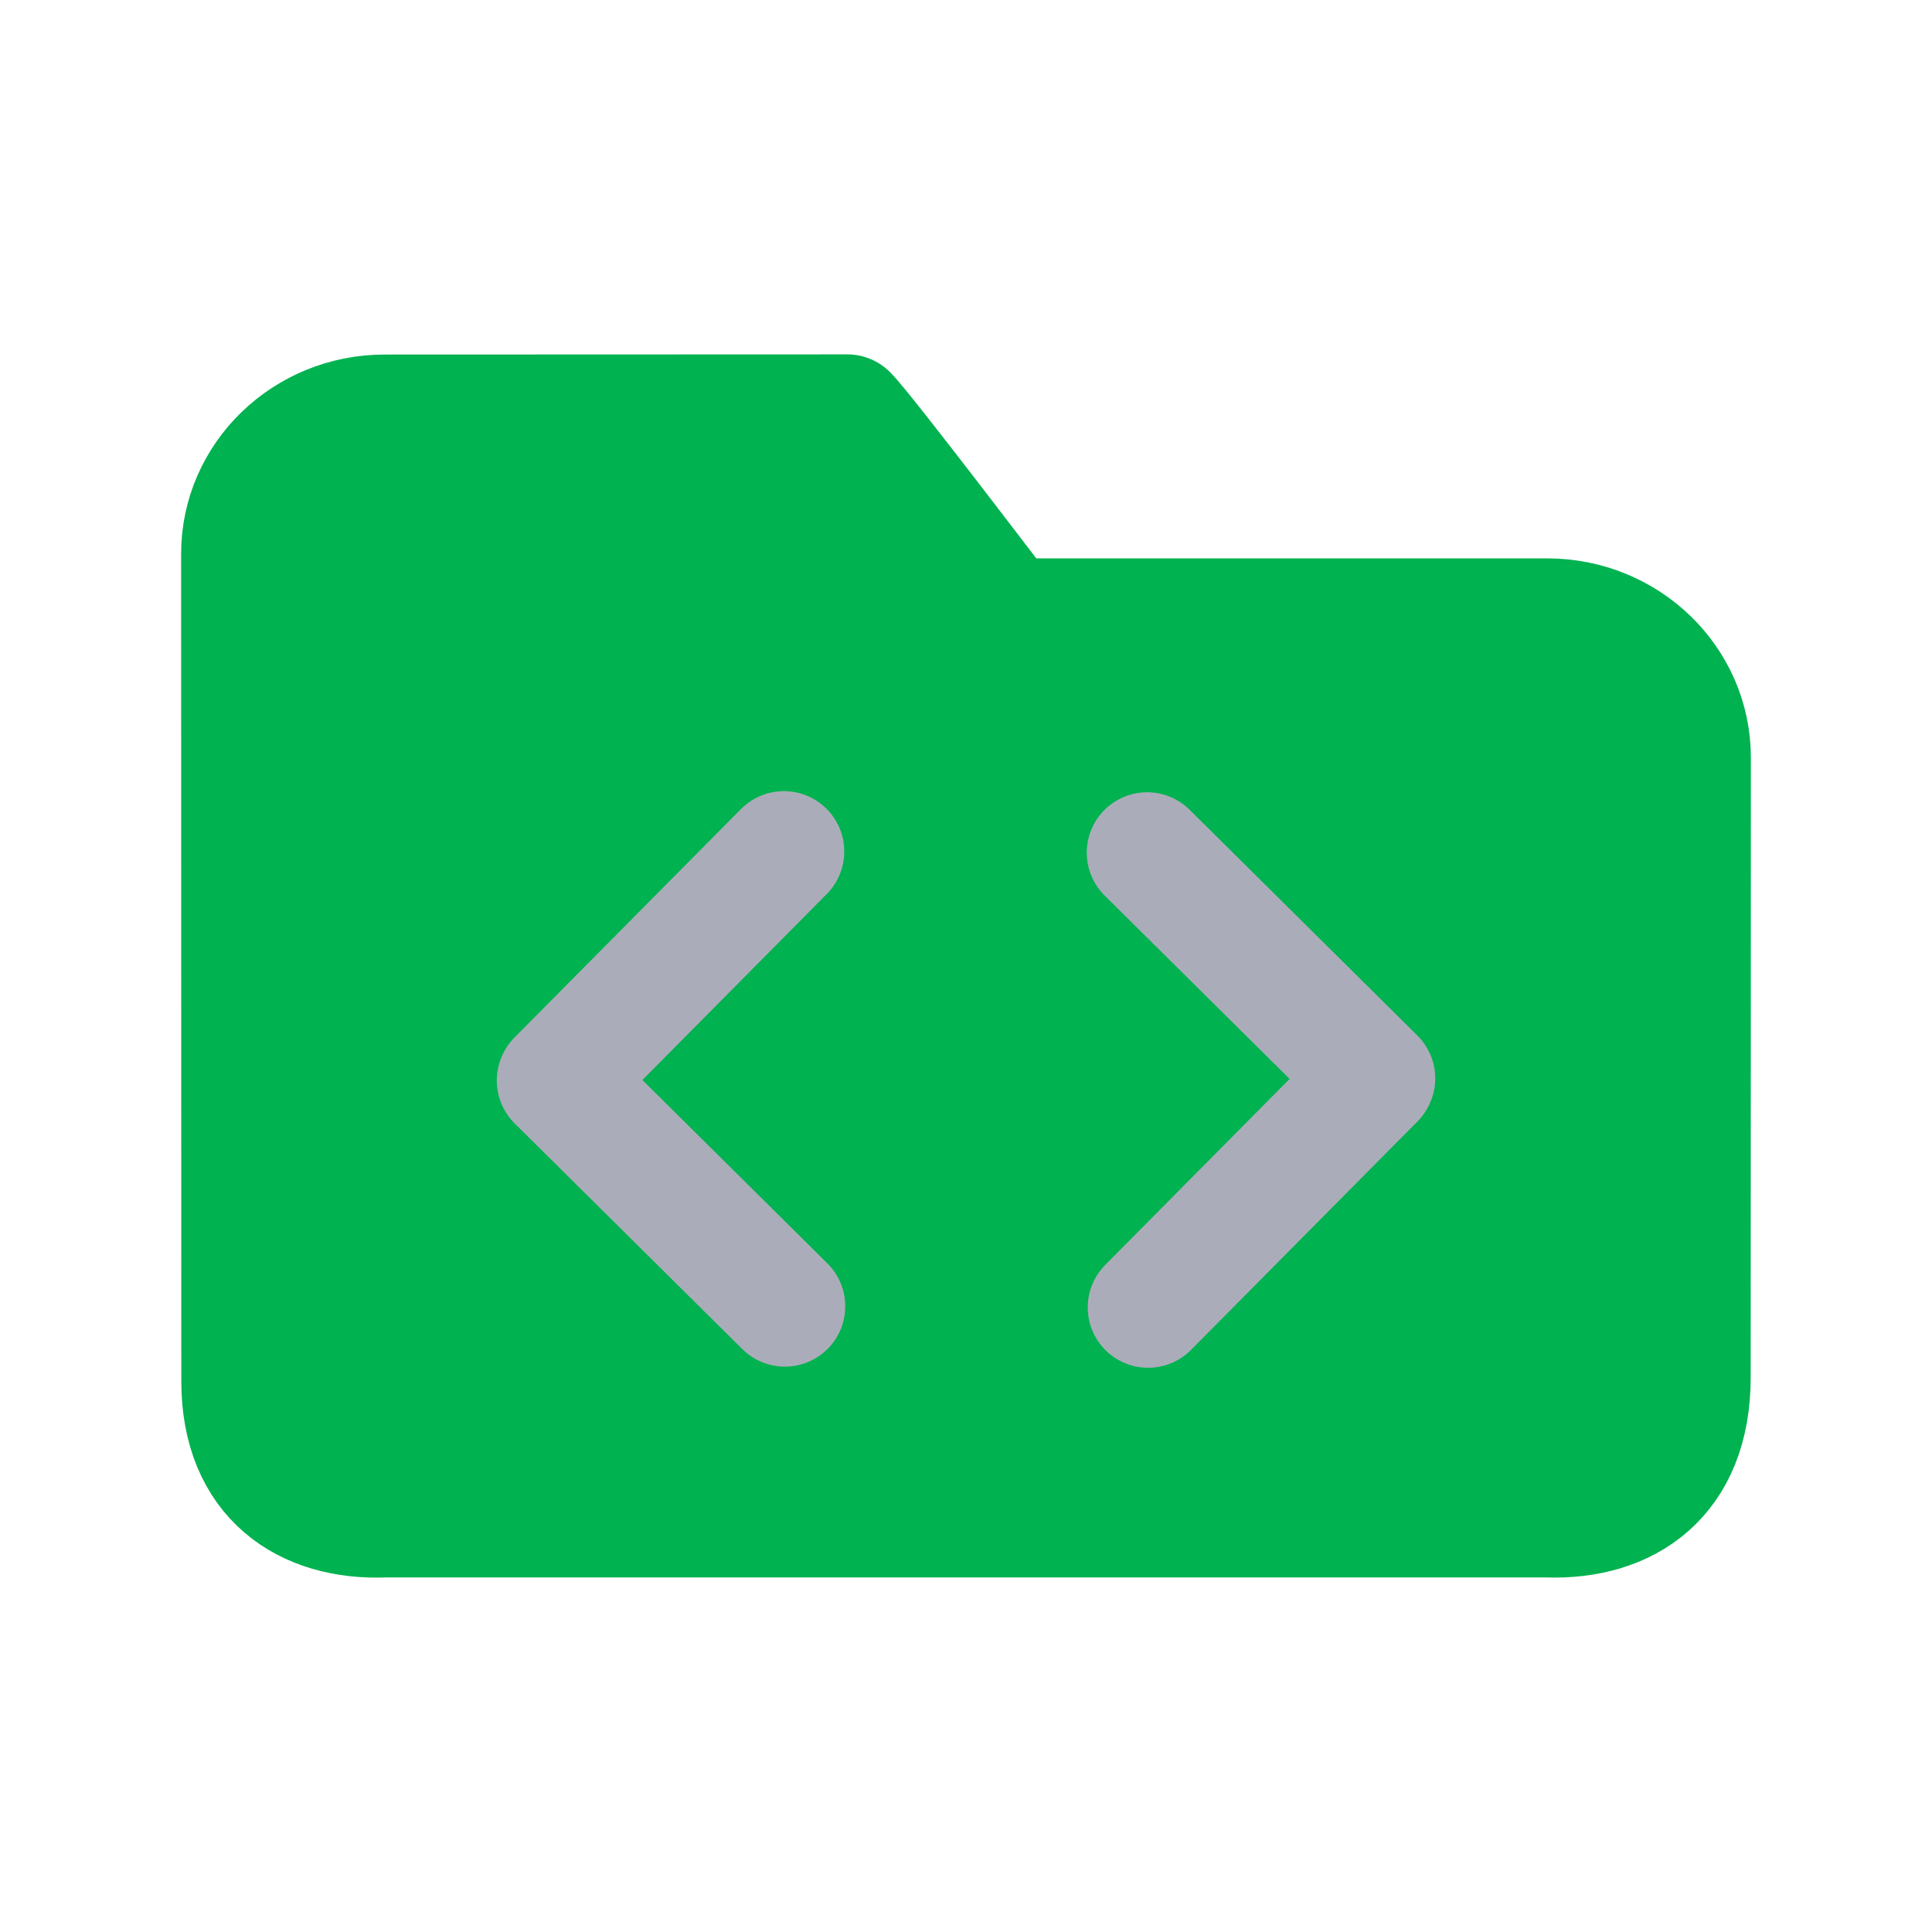
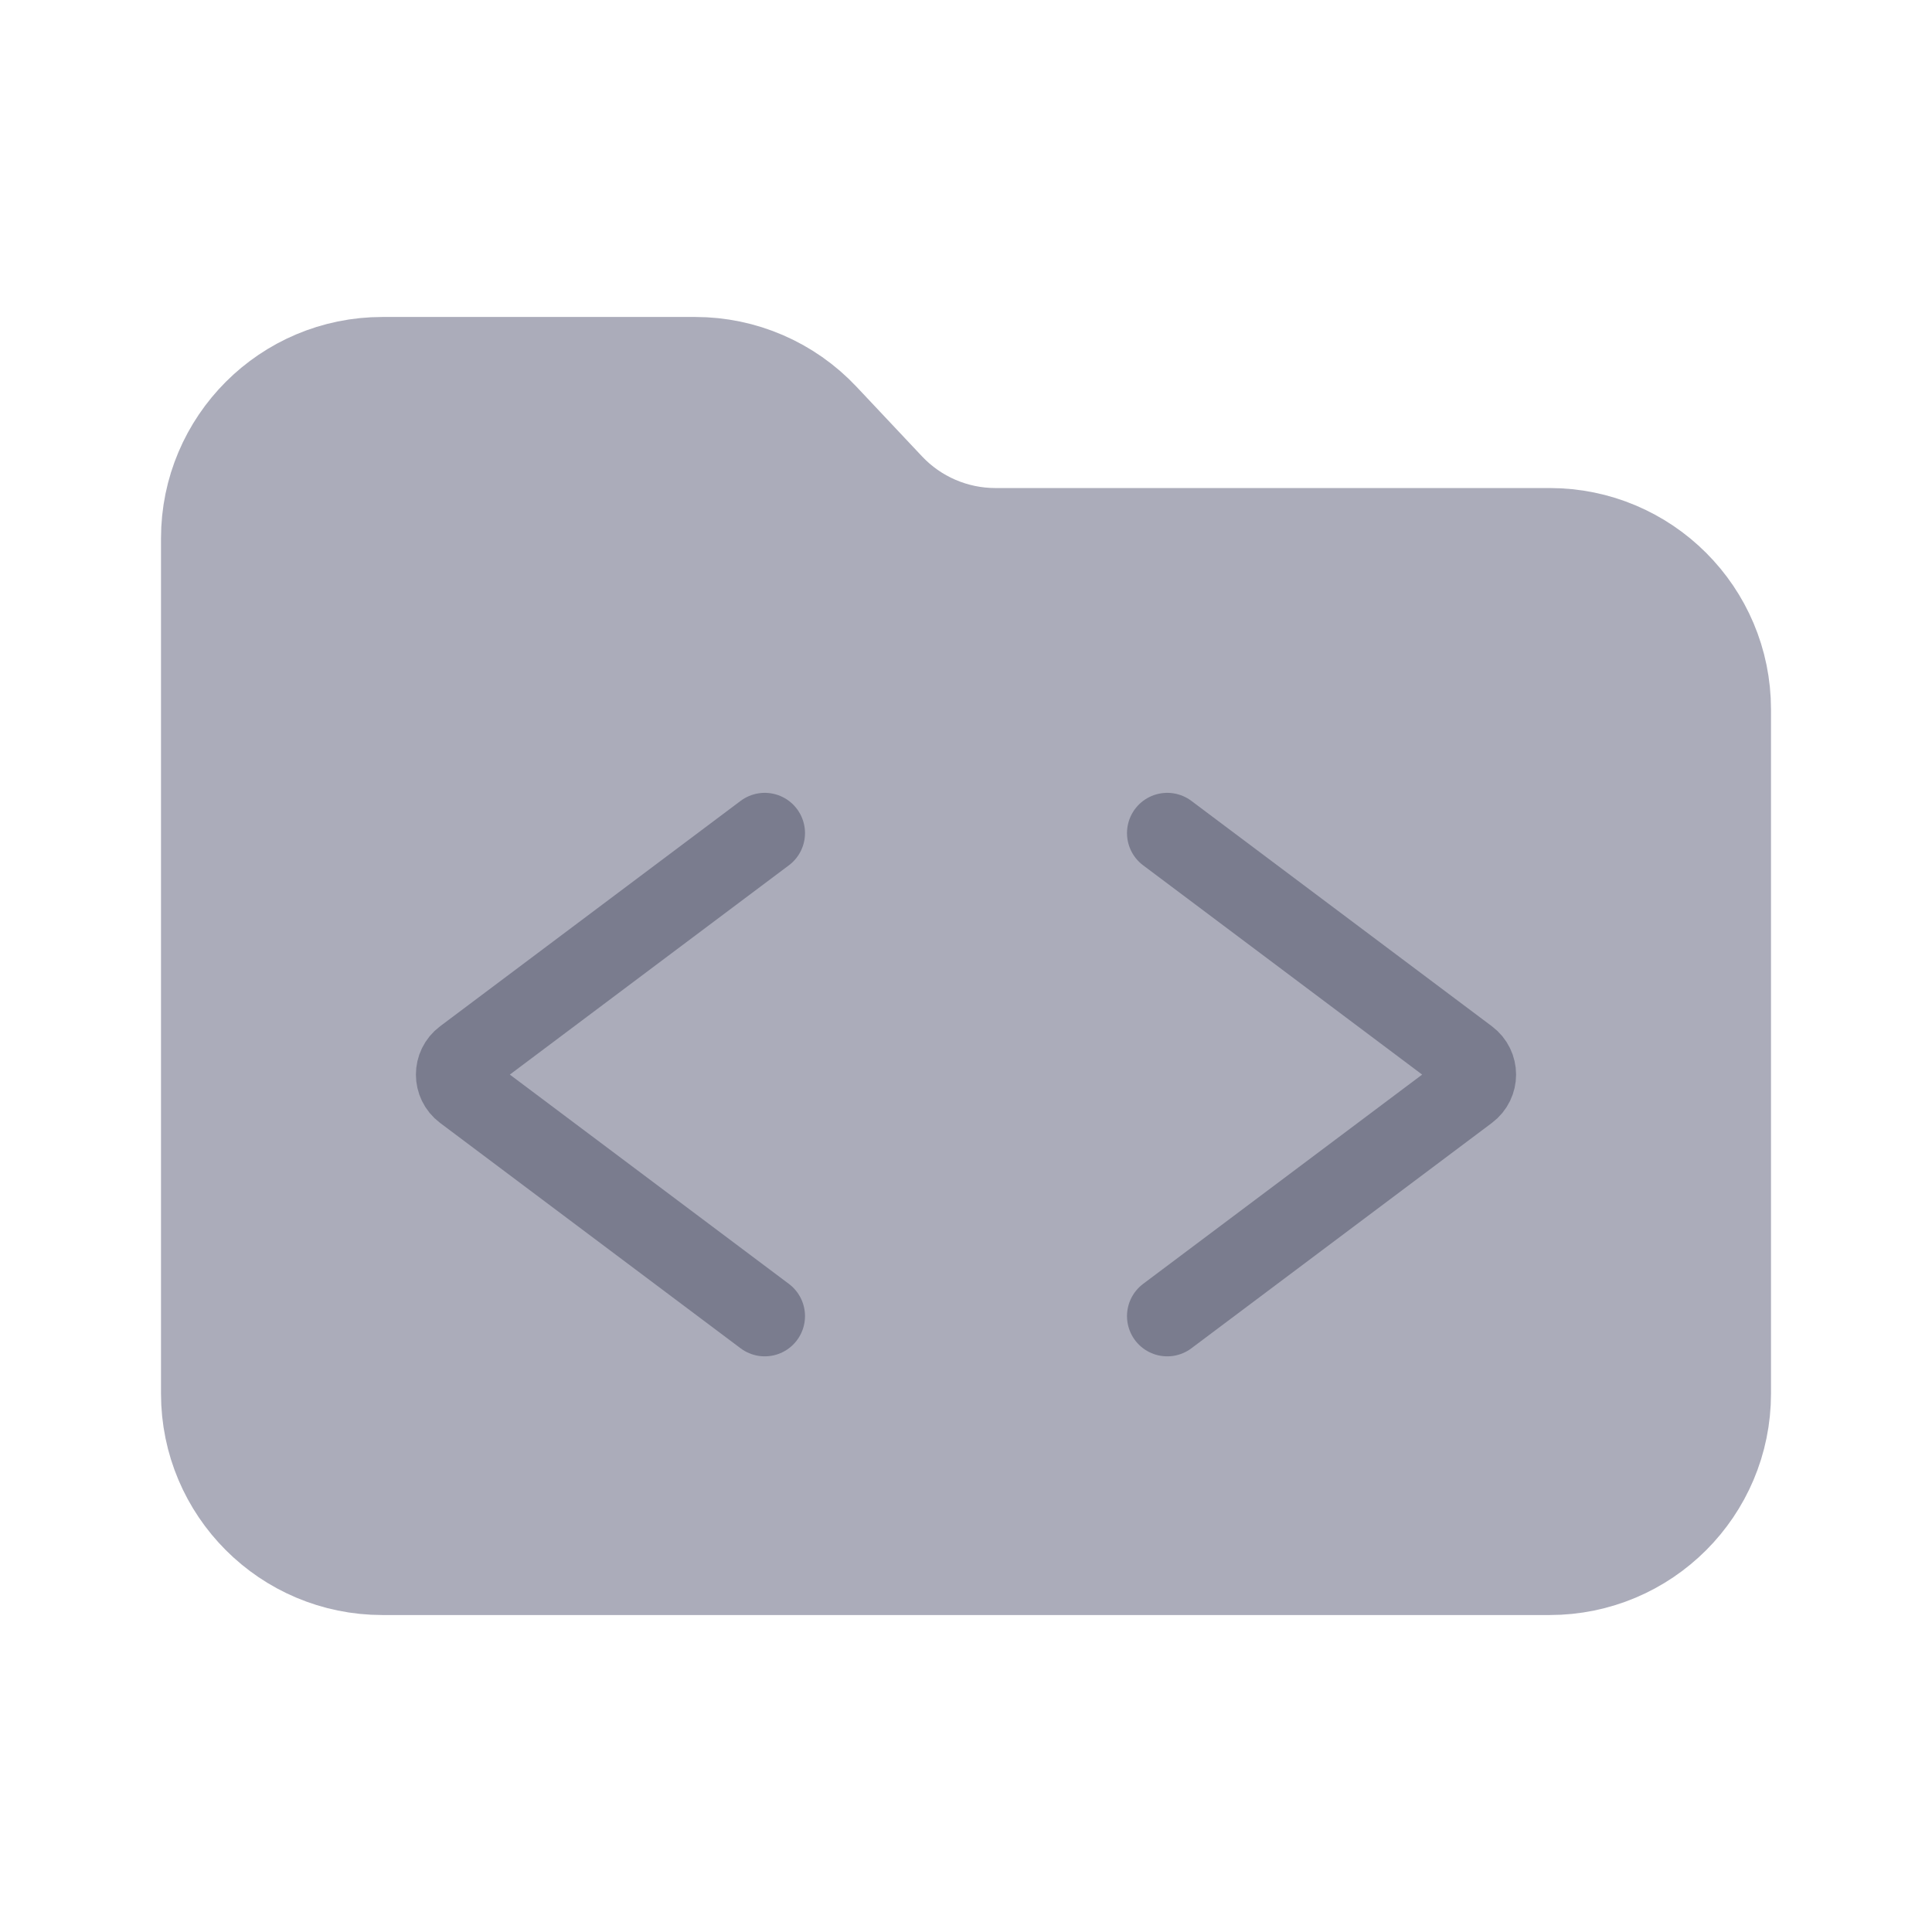
- <svg xmlns="http://www.w3.org/2000/svg" width="128" height="128" viewBox="0 0 128 128" fill="none">
-   <path d="M102.513 40.995C107.752 40.995 112 45.114 112 50.195L111.988 91.249C111.988 97.891 107.745 100.696 102.501 100.511H25.499C20.255 100.722 16.012 97.918 16.012 91.514L16 36.688C16 31.607 20.247 27.489 25.487 27.489C25.487 27.489 54.551 27.478 56.133 27.478C57.187 28.5 66.674 40.995 66.674 40.995H102.513Z" fill="#00B250" stroke="#00B250" stroke-width="8" stroke-linecap="round" stroke-linejoin="round" />
-   <path d="M51.935 56.415L36.978 71.502" stroke="#ABACBA" stroke-width="8" stroke-linecap="round" stroke-linejoin="round" />
-   <path d="M52 86.544L36.913 71.587" stroke="#ABACBA" stroke-width="8" stroke-linecap="round" stroke-linejoin="round" />
-   <path d="M76.065 86.619L91.022 71.532" stroke="#ABACBA" stroke-width="8" stroke-linecap="round" stroke-linejoin="round" />
-   <path d="M76 56.49L91.088 71.447" stroke="#ABACBA" stroke-width="8" stroke-linecap="round" stroke-linejoin="round" />
+ <svg xmlns="http://www.w3.org/2000/svg" width="96" height="96" viewBox="0 0 96 96" fill="none">
+   <path d="M85 35.25V69.25C85 73.668 81.418 77.25 77 77.25H19C14.582 77.25 11 73.668 11 69.25V26.75C11 22.332 14.582 18.75 19 18.75H34.543C36.749 18.75 38.857 19.661 40.369 21.267L43.631 24.733C45.143 26.339 47.251 27.25 49.457 27.25H77C81.418 27.25 85 30.832 85 35.25Z" fill="#ABACBA" stroke="#ABACBA" stroke-width="6" />
+   <path d="M38 41.396L23.067 52.596C22.533 52.996 22.533 53.796 23.067 54.196L38 65.396" stroke="#7A7C8E" stroke-width="4" stroke-linecap="round" />
+   <path d="M58 65.396L72.933 54.196C73.467 53.796 73.467 52.996 72.933 52.596L58 41.396" stroke="#7A7C8E" stroke-width="4" stroke-linecap="round" />
</svg>
